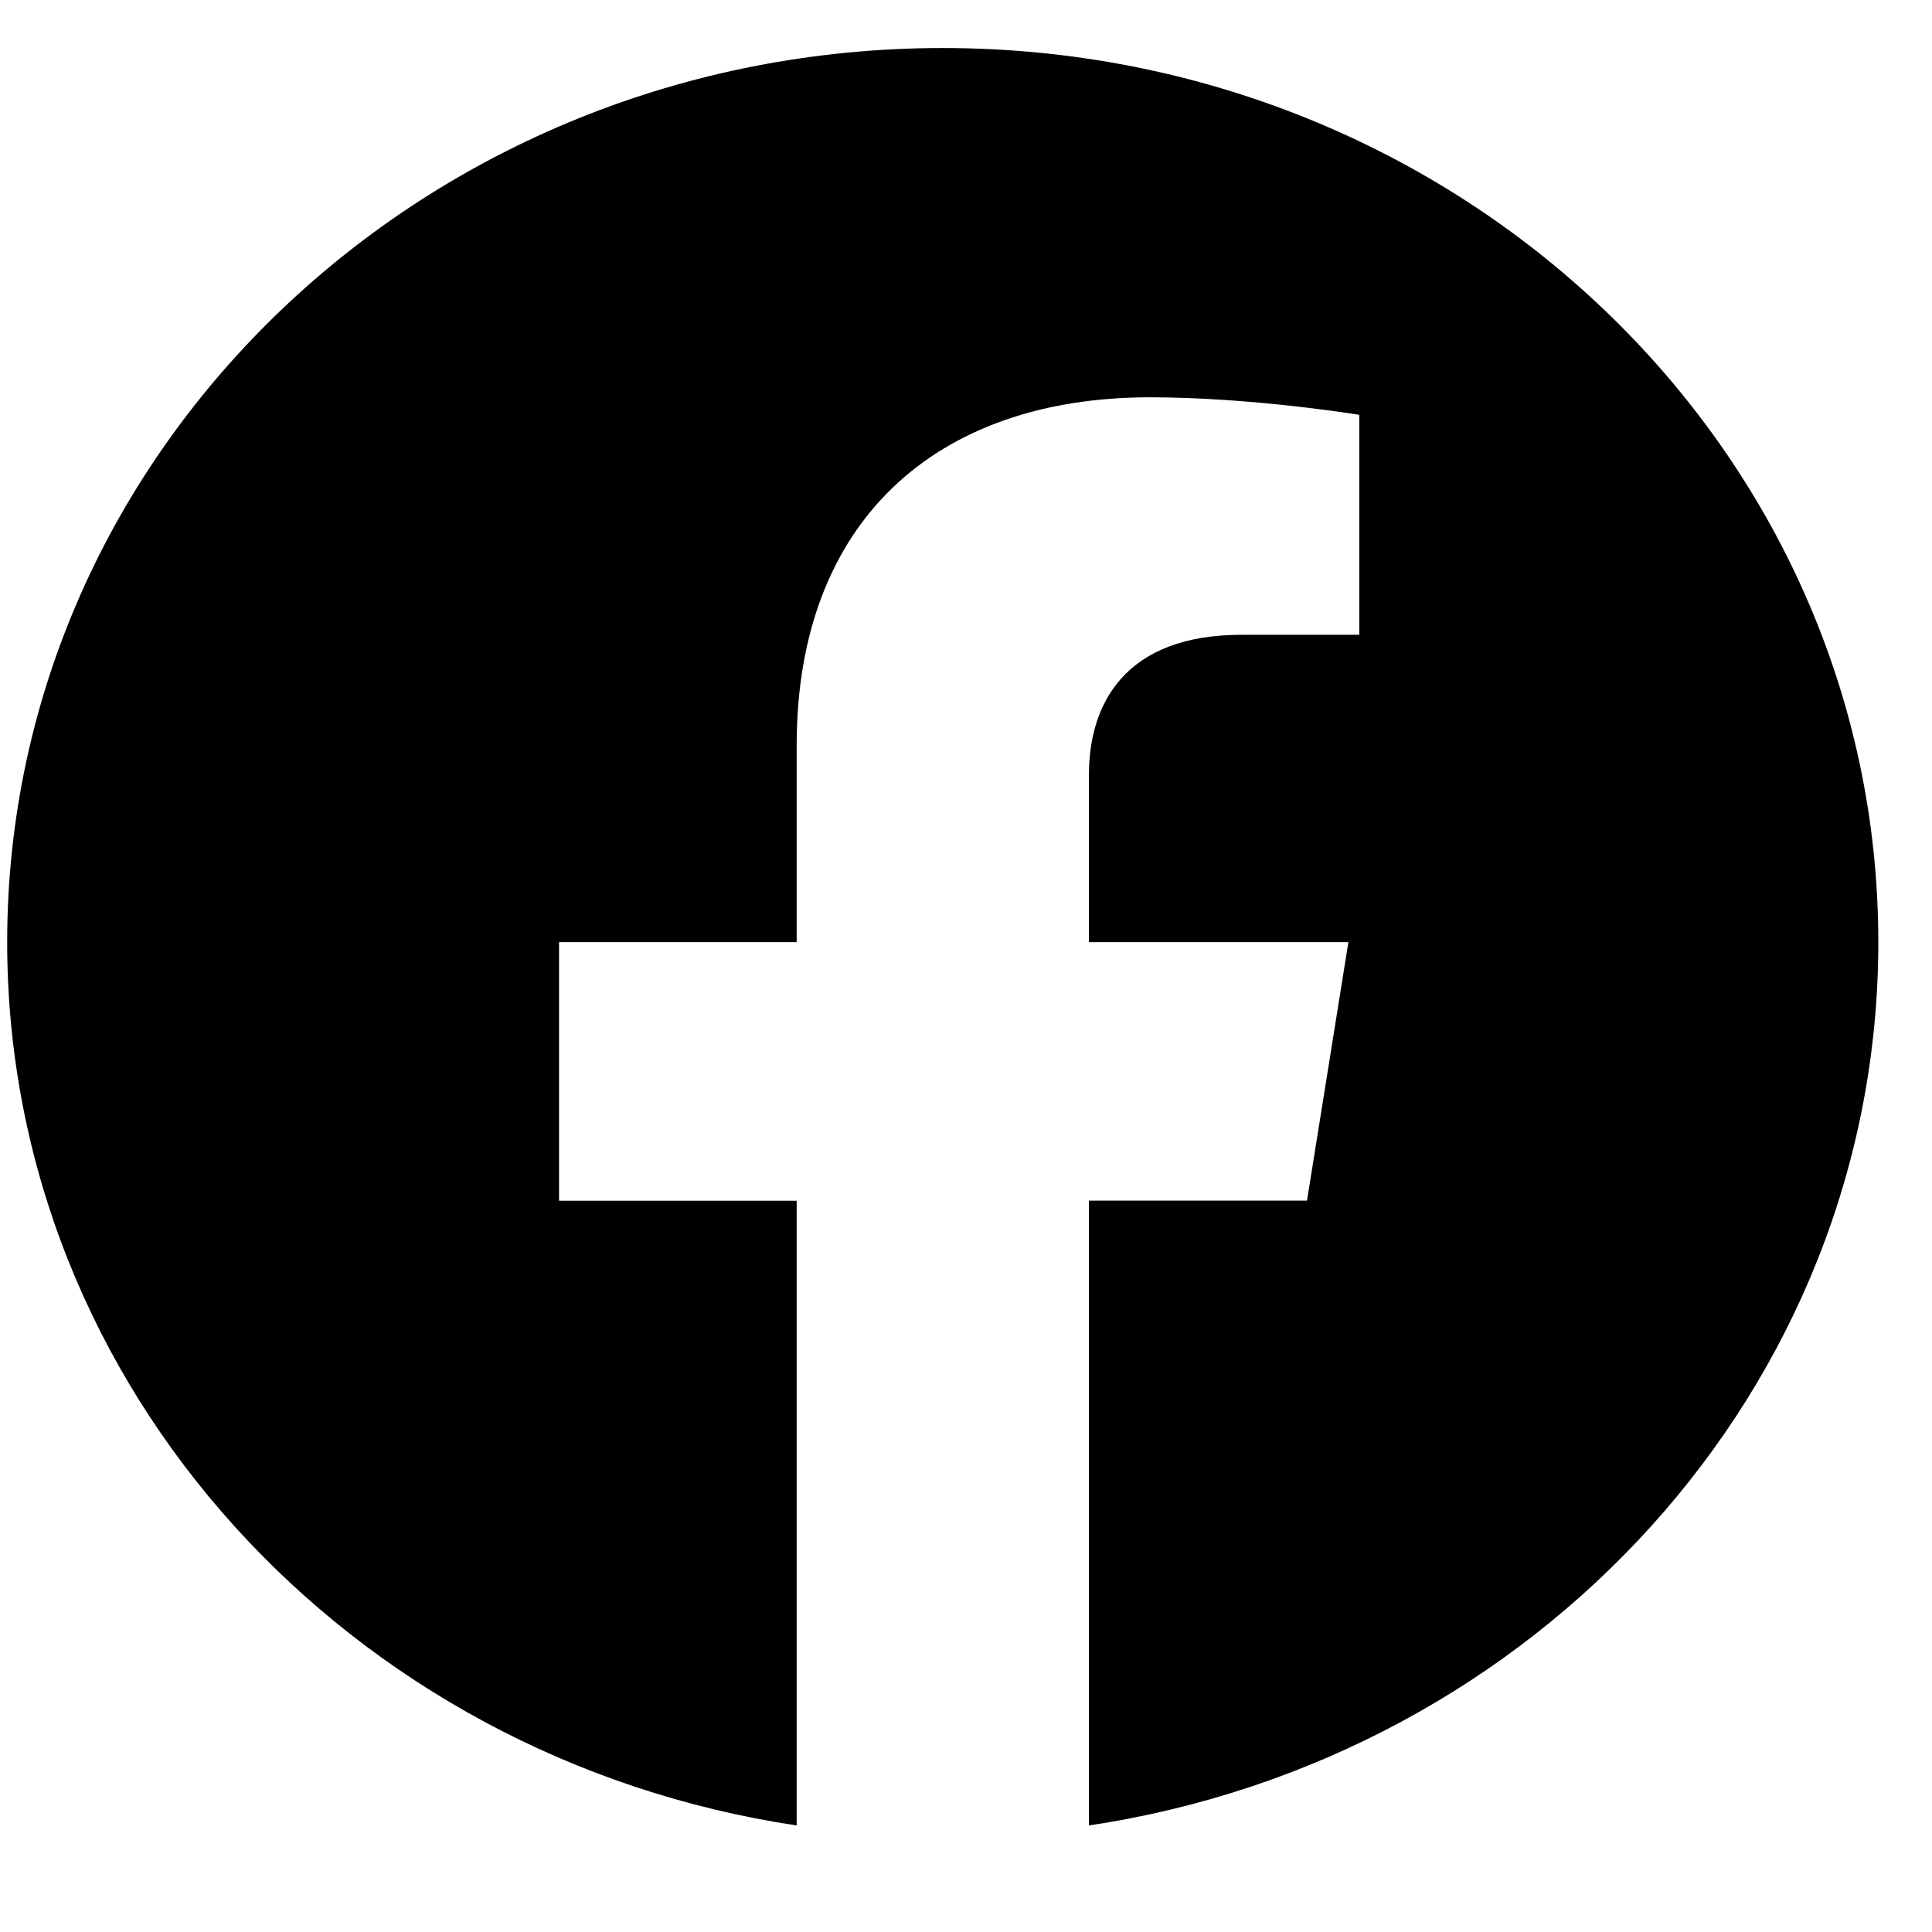
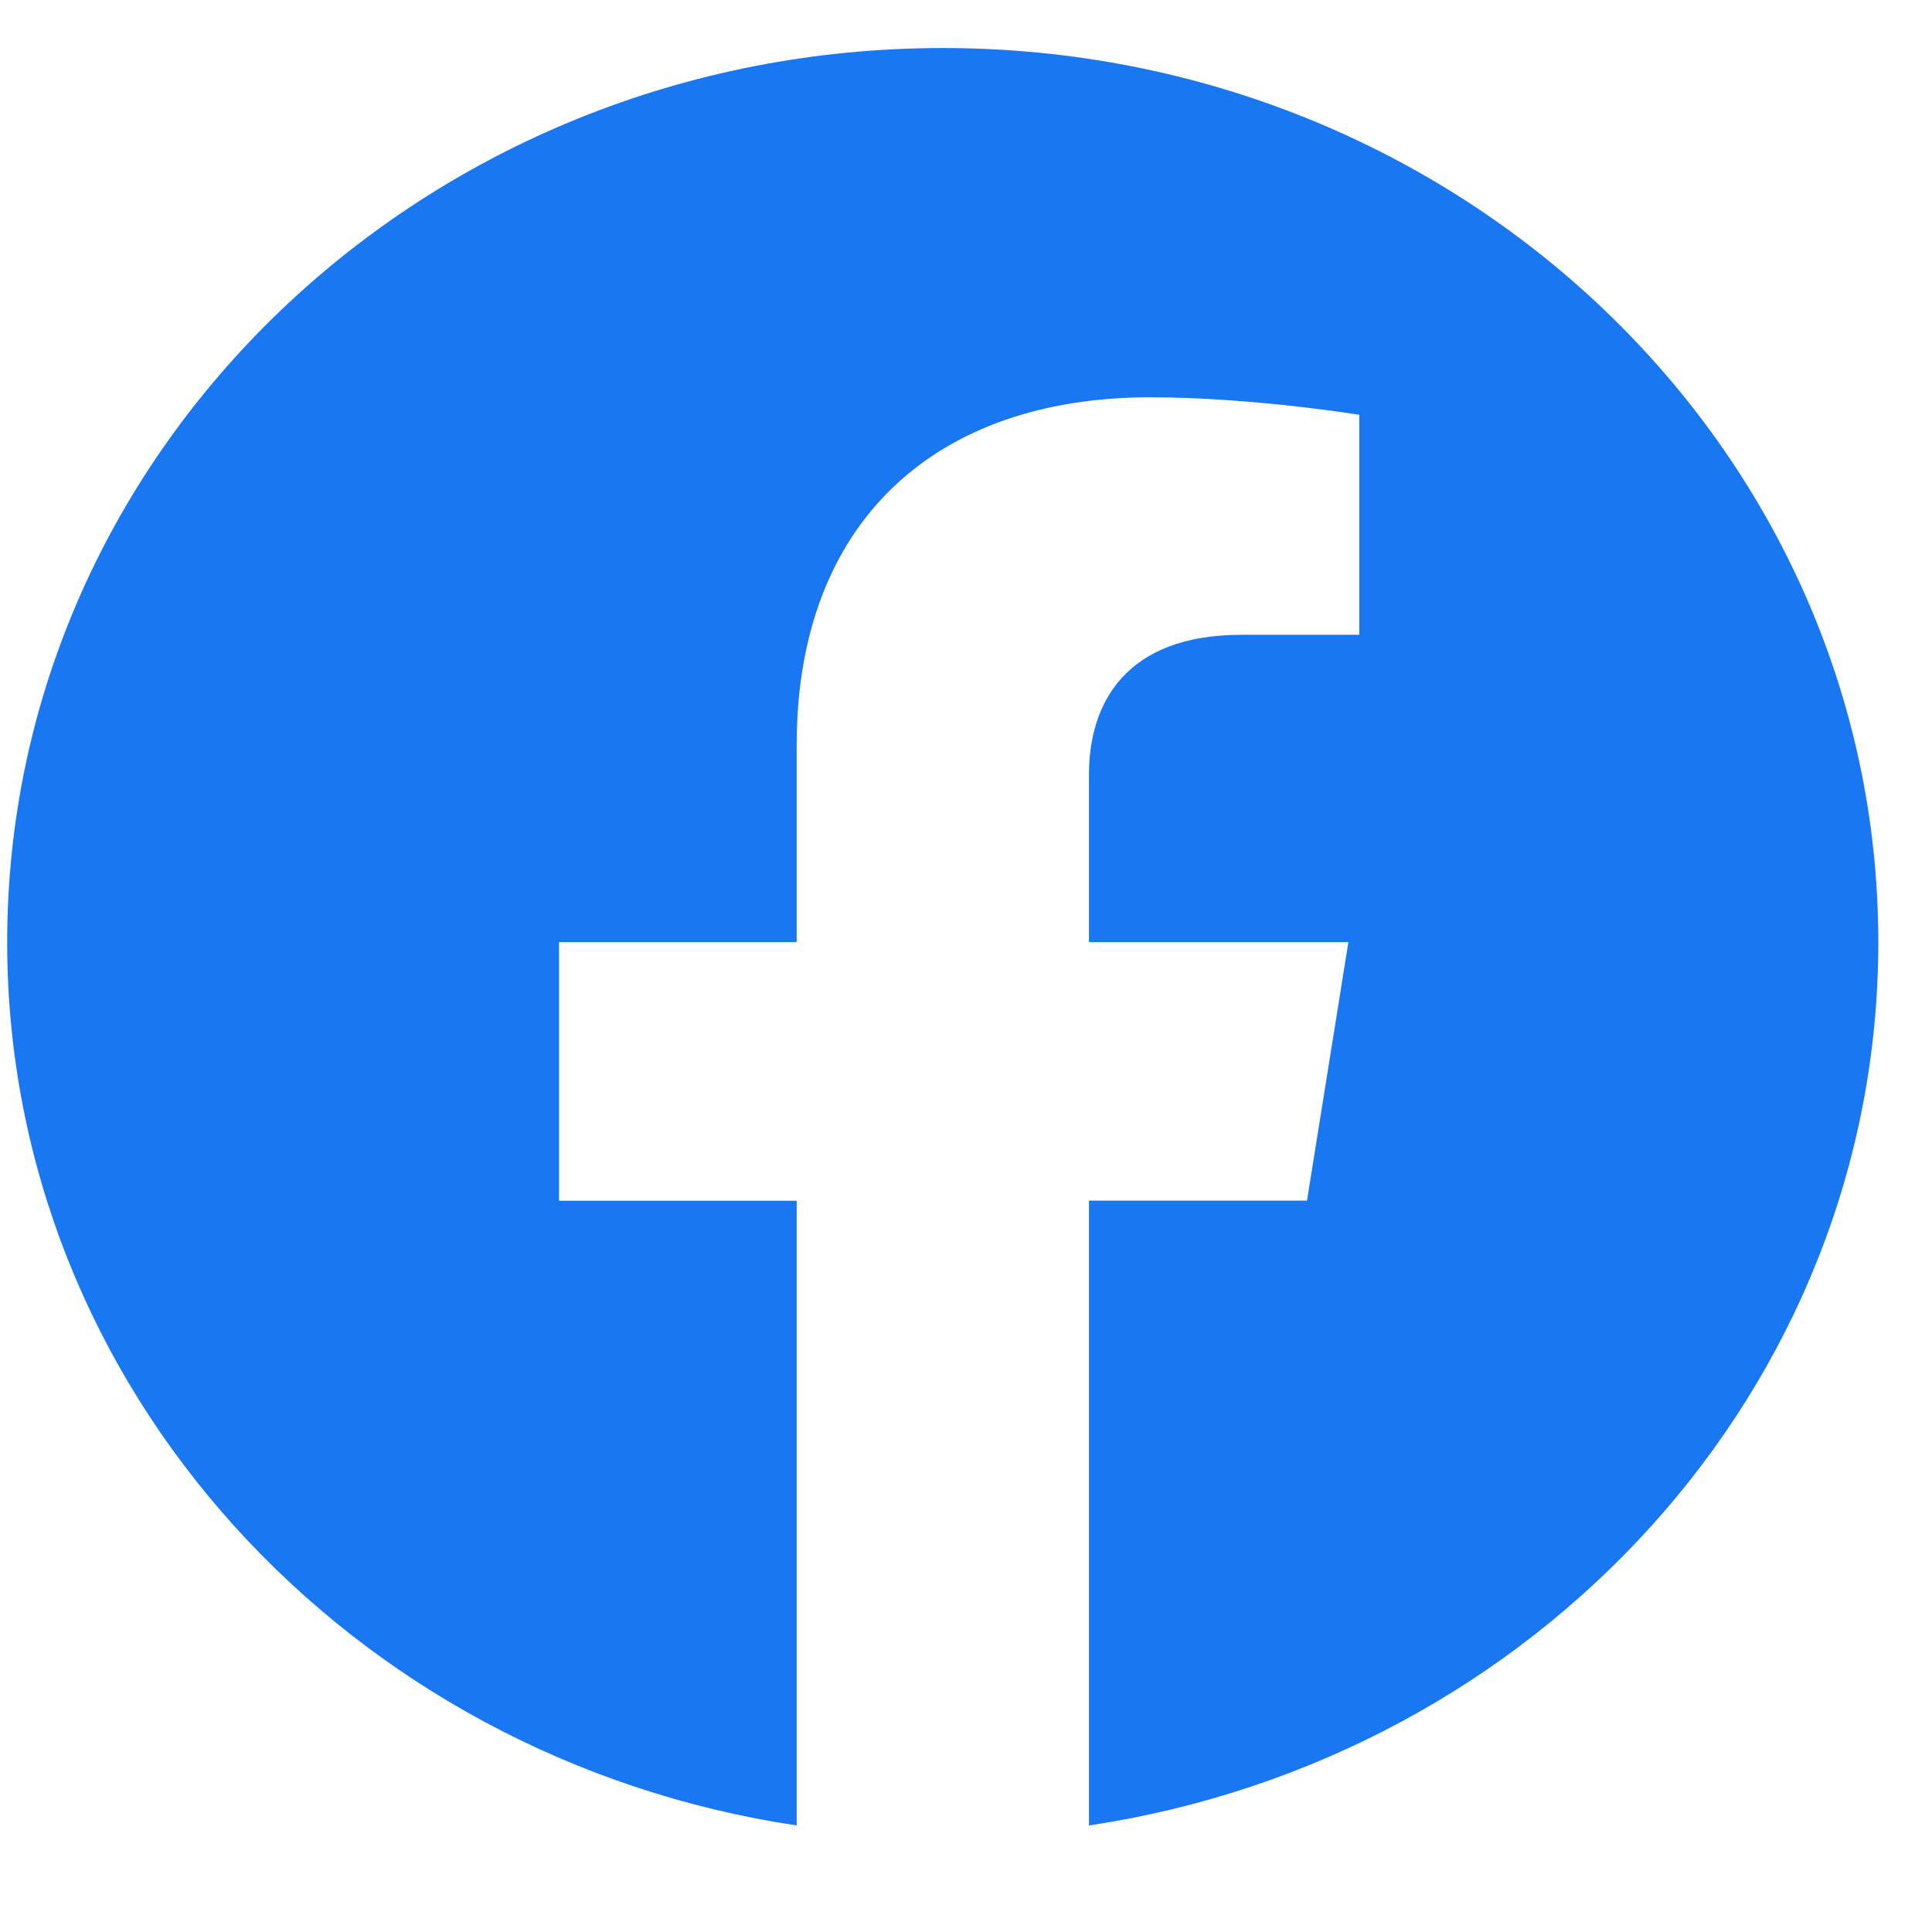
<svg xmlns="http://www.w3.org/2000/svg" width="14" height="14" viewBox="0 0 14 14" fill="none">
-   <path fill-rule="evenodd" clip-rule="evenodd" d="M13.611 6.827C13.611 3.249 10.576 0.348 6.832 0.348C3.088 0.348 0.052 3.249 0.052 6.827C0.052 10.061 2.532 12.742 5.773 13.228V8.701H4.051V6.827H5.773V5.4C5.773 3.776 6.784 2.879 8.333 2.879C9.075 2.879 9.85 3.006 9.85 3.006V4.6H8.996C8.154 4.6 7.891 5.099 7.891 5.612V6.827H9.771L9.471 8.7H7.891V13.228C11.132 12.742 13.611 10.061 13.611 6.827Z" fill="black" />
+   <path fill-rule="evenodd" clip-rule="evenodd" d="M13.611 6.827C13.611 3.249 10.576 0.348 6.832 0.348C3.088 0.348 0.052 3.249 0.052 6.827C0.052 10.061 2.532 12.742 5.773 13.228V8.701H4.051V6.827H5.773V5.4C5.773 3.776 6.784 2.879 8.333 2.879C9.075 2.879 9.85 3.006 9.85 3.006V4.6H8.996C8.154 4.6 7.891 5.099 7.891 5.612V6.827H9.771L9.471 8.7H7.891V13.228C11.132 12.742 13.611 10.061 13.611 6.827Z" fill="#1977F2" />
</svg>
